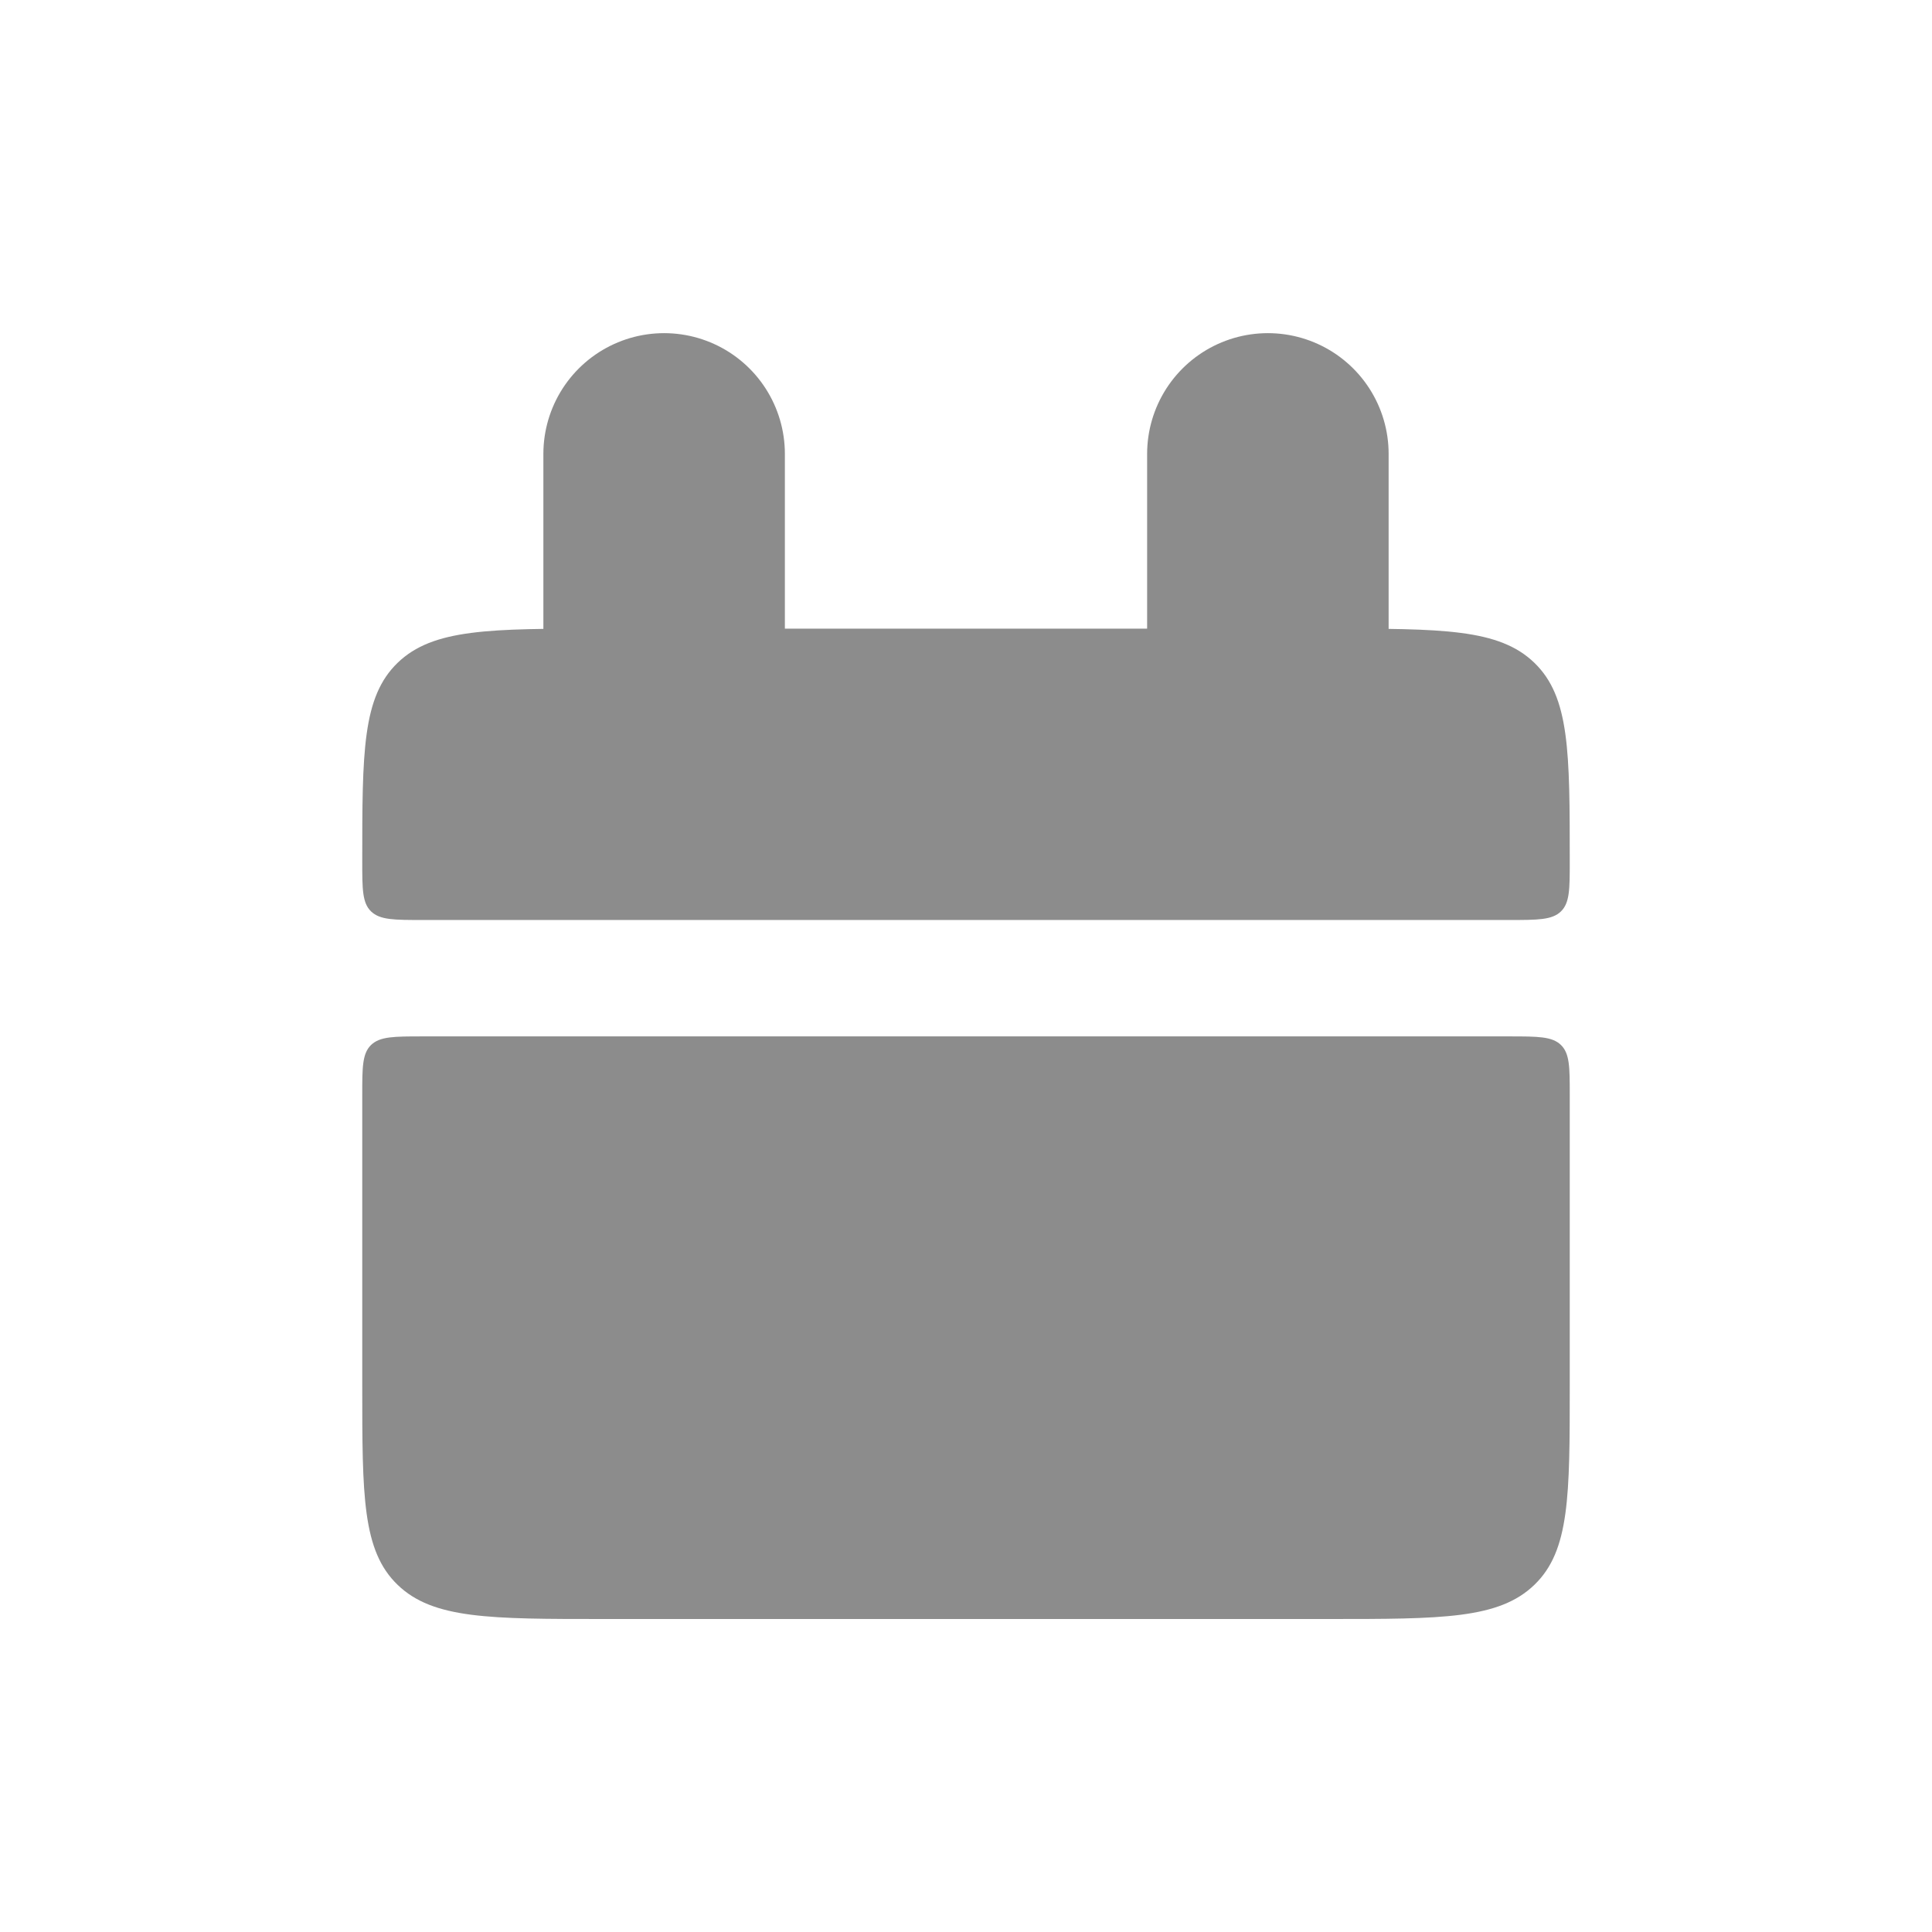
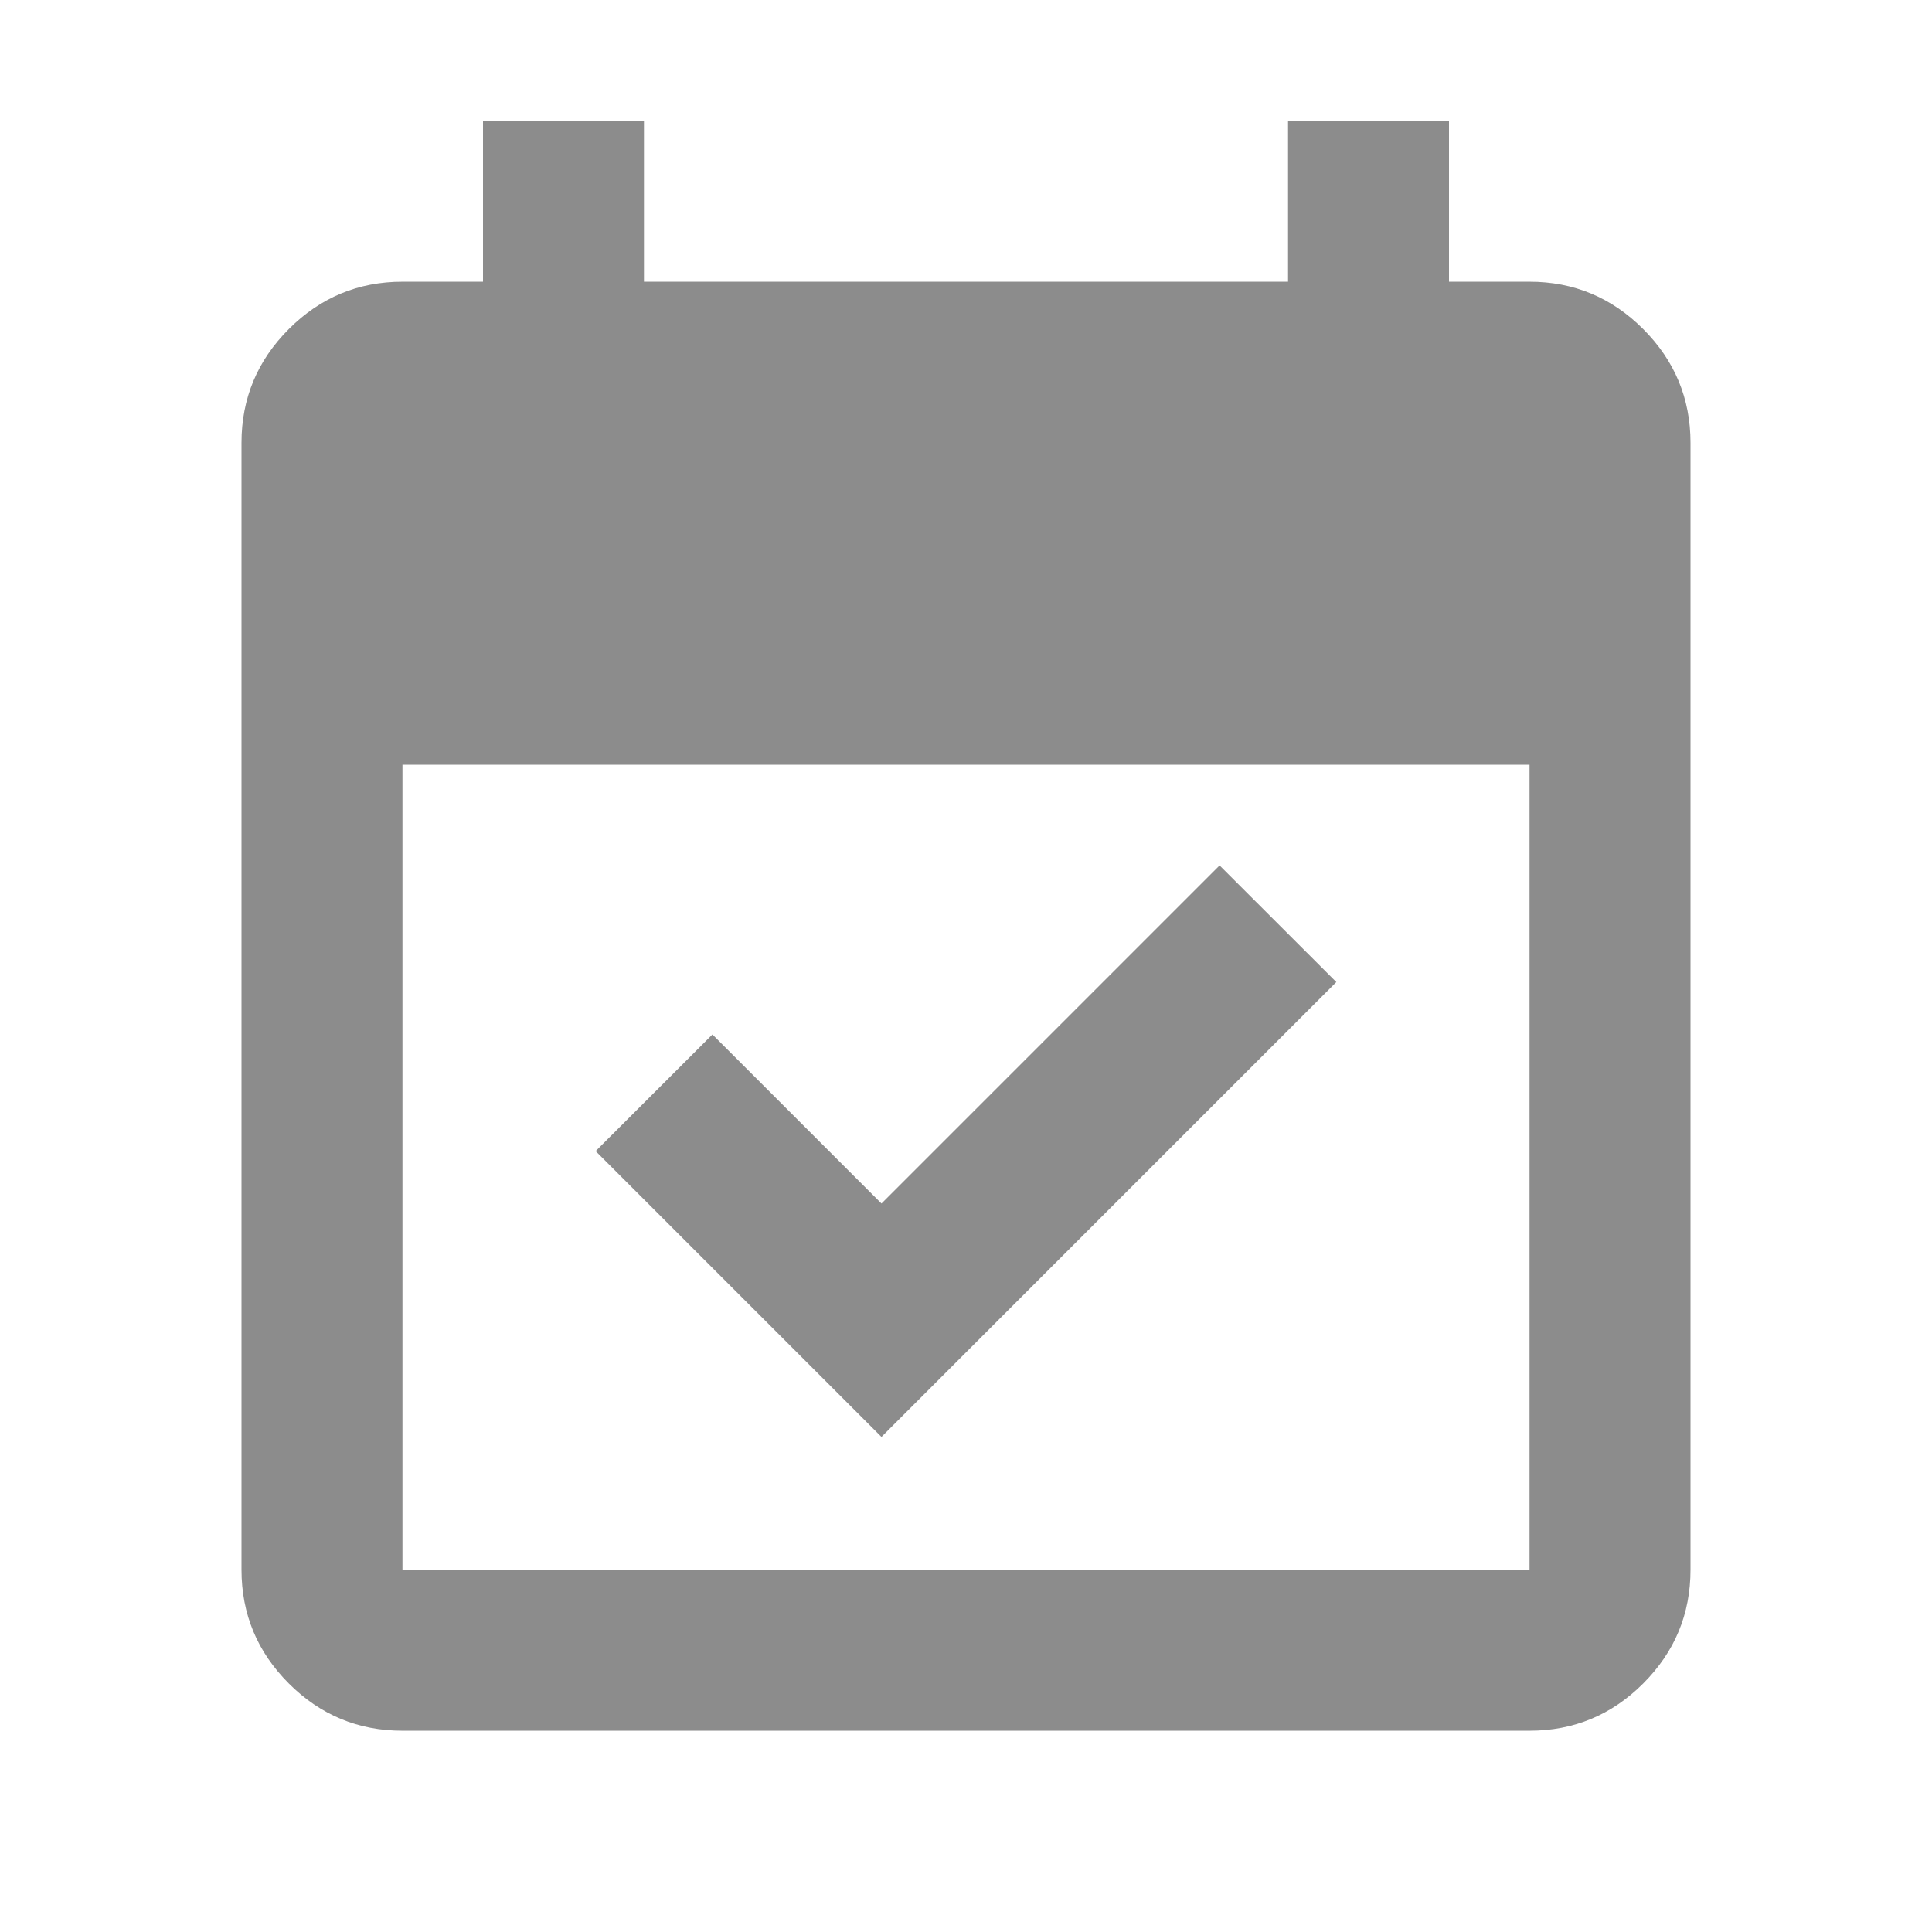
<svg xmlns="http://www.w3.org/2000/svg" width="16" height="16" viewBox="0 0 16 16" fill="none">
-   <path d="M5.5 3.759V5.206M10.5 3.759V5.206" stroke="#8C8C8C" stroke-width="2" stroke-linecap="round" />
-   <path d="M3 7.136C3 6.226 3 5.772 3.293 5.489C3.586 5.206 4.057 5.206 5 5.206H11C11.943 5.206 12.414 5.206 12.707 5.489C13 5.772 13 6.226 13 7.136C13 7.363 13 7.477 12.927 7.548C12.854 7.619 12.735 7.619 12.5 7.619H3.5C3.264 7.619 3.147 7.619 3.073 7.548C3 7.477 3 7.363 3 7.136ZM3 11.478C3 12.388 3 12.843 3.293 13.125C3.586 13.408 4.057 13.408 5 13.408H11C11.943 13.408 12.414 13.408 12.707 13.125C13 12.843 13 12.388 13 11.478V9.066C13 8.839 13 8.725 12.927 8.654C12.854 8.583 12.735 8.583 12.5 8.583H3.5C3.264 8.583 3.147 8.583 3.073 8.654C3 8.725 3 8.839 3 9.066V11.478Z" fill="#8C8C8C" />
+   <path d="M7.3 11.9L4.933 9.533L5.9 8.567L7.3 9.967L10.1 7.167L11.067 8.133L7.3 11.9ZM3.333 14.333C2.967 14.333 2.653 14.203 2.392 13.942C2.131 13.681 2 13.367 2 13V3.667C2 3.3 2.131 2.986 2.392 2.725C2.653 2.464 2.967 2.333 3.333 2.333H4V1H5.333V2.333H10.667V1H12V2.333H12.667C13.033 2.333 13.347 2.464 13.608 2.725C13.869 2.986 14 3.3 14 3.667V13C14 13.367 13.869 13.681 13.608 13.942C13.347 14.203 13.033 14.333 12.667 14.333H3.333ZM3.333 13H12.667V6.333H3.333V13Z" fill="#8C8C8C" />
</svg>
